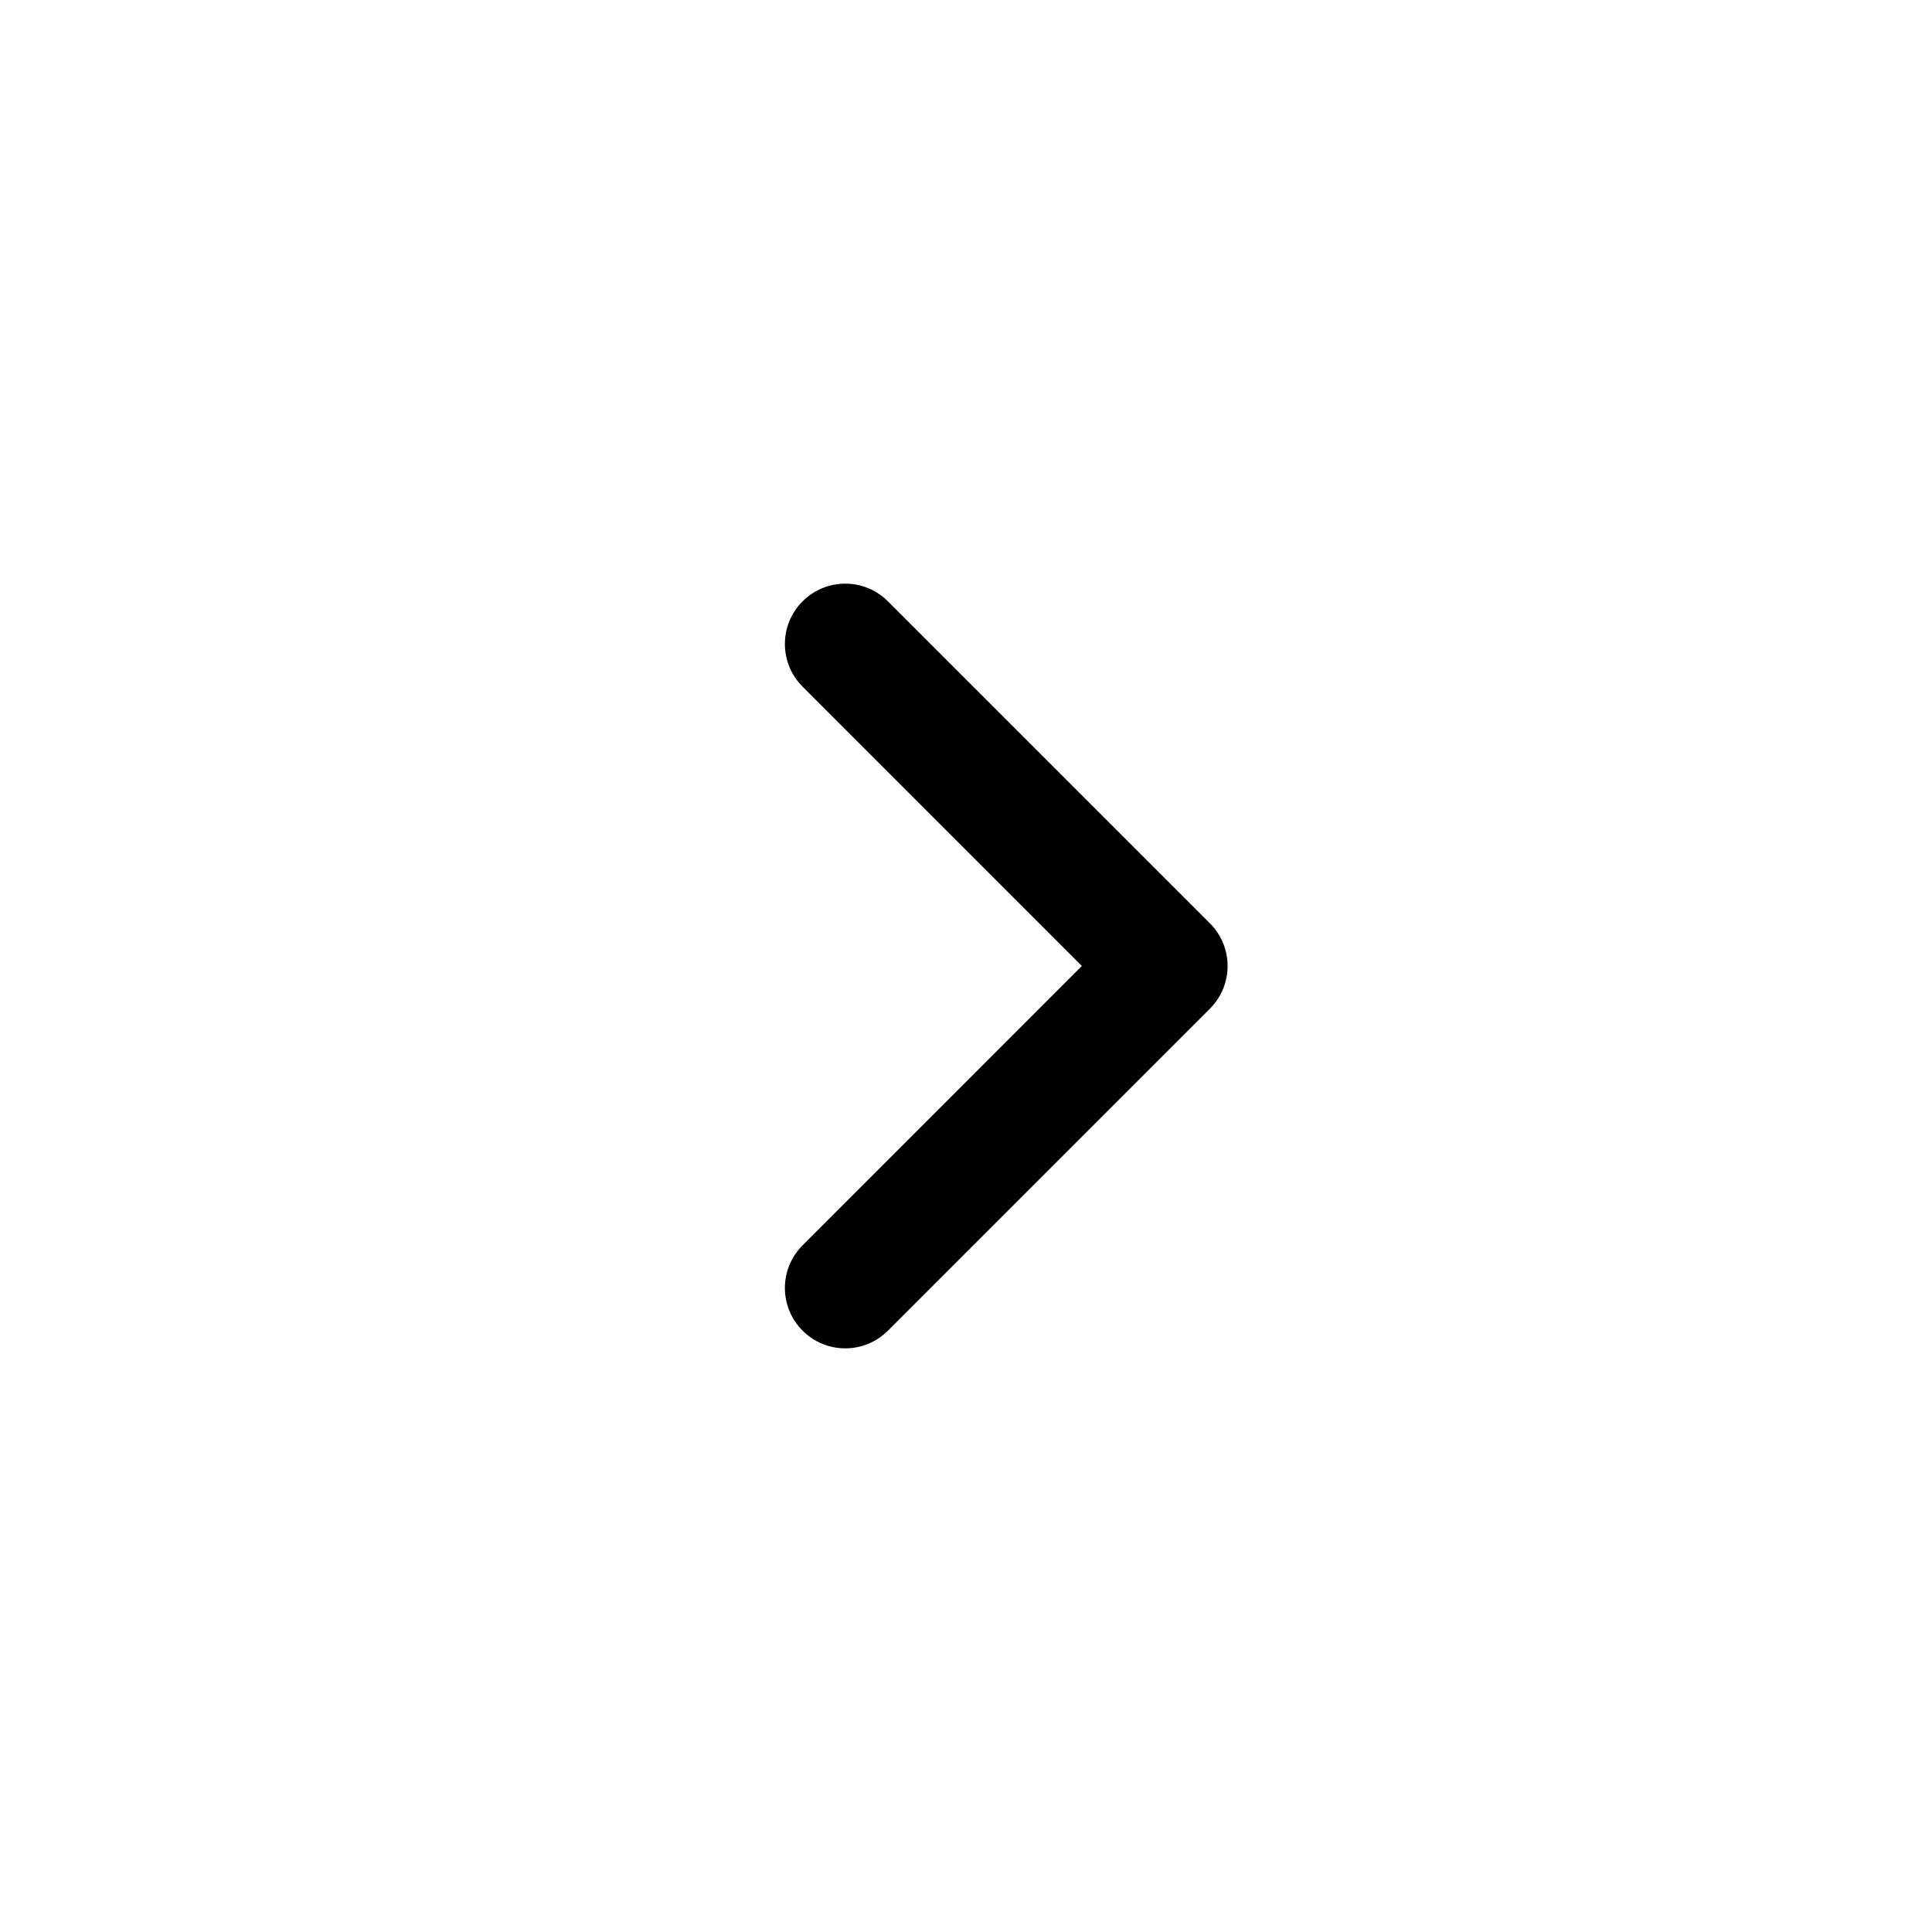
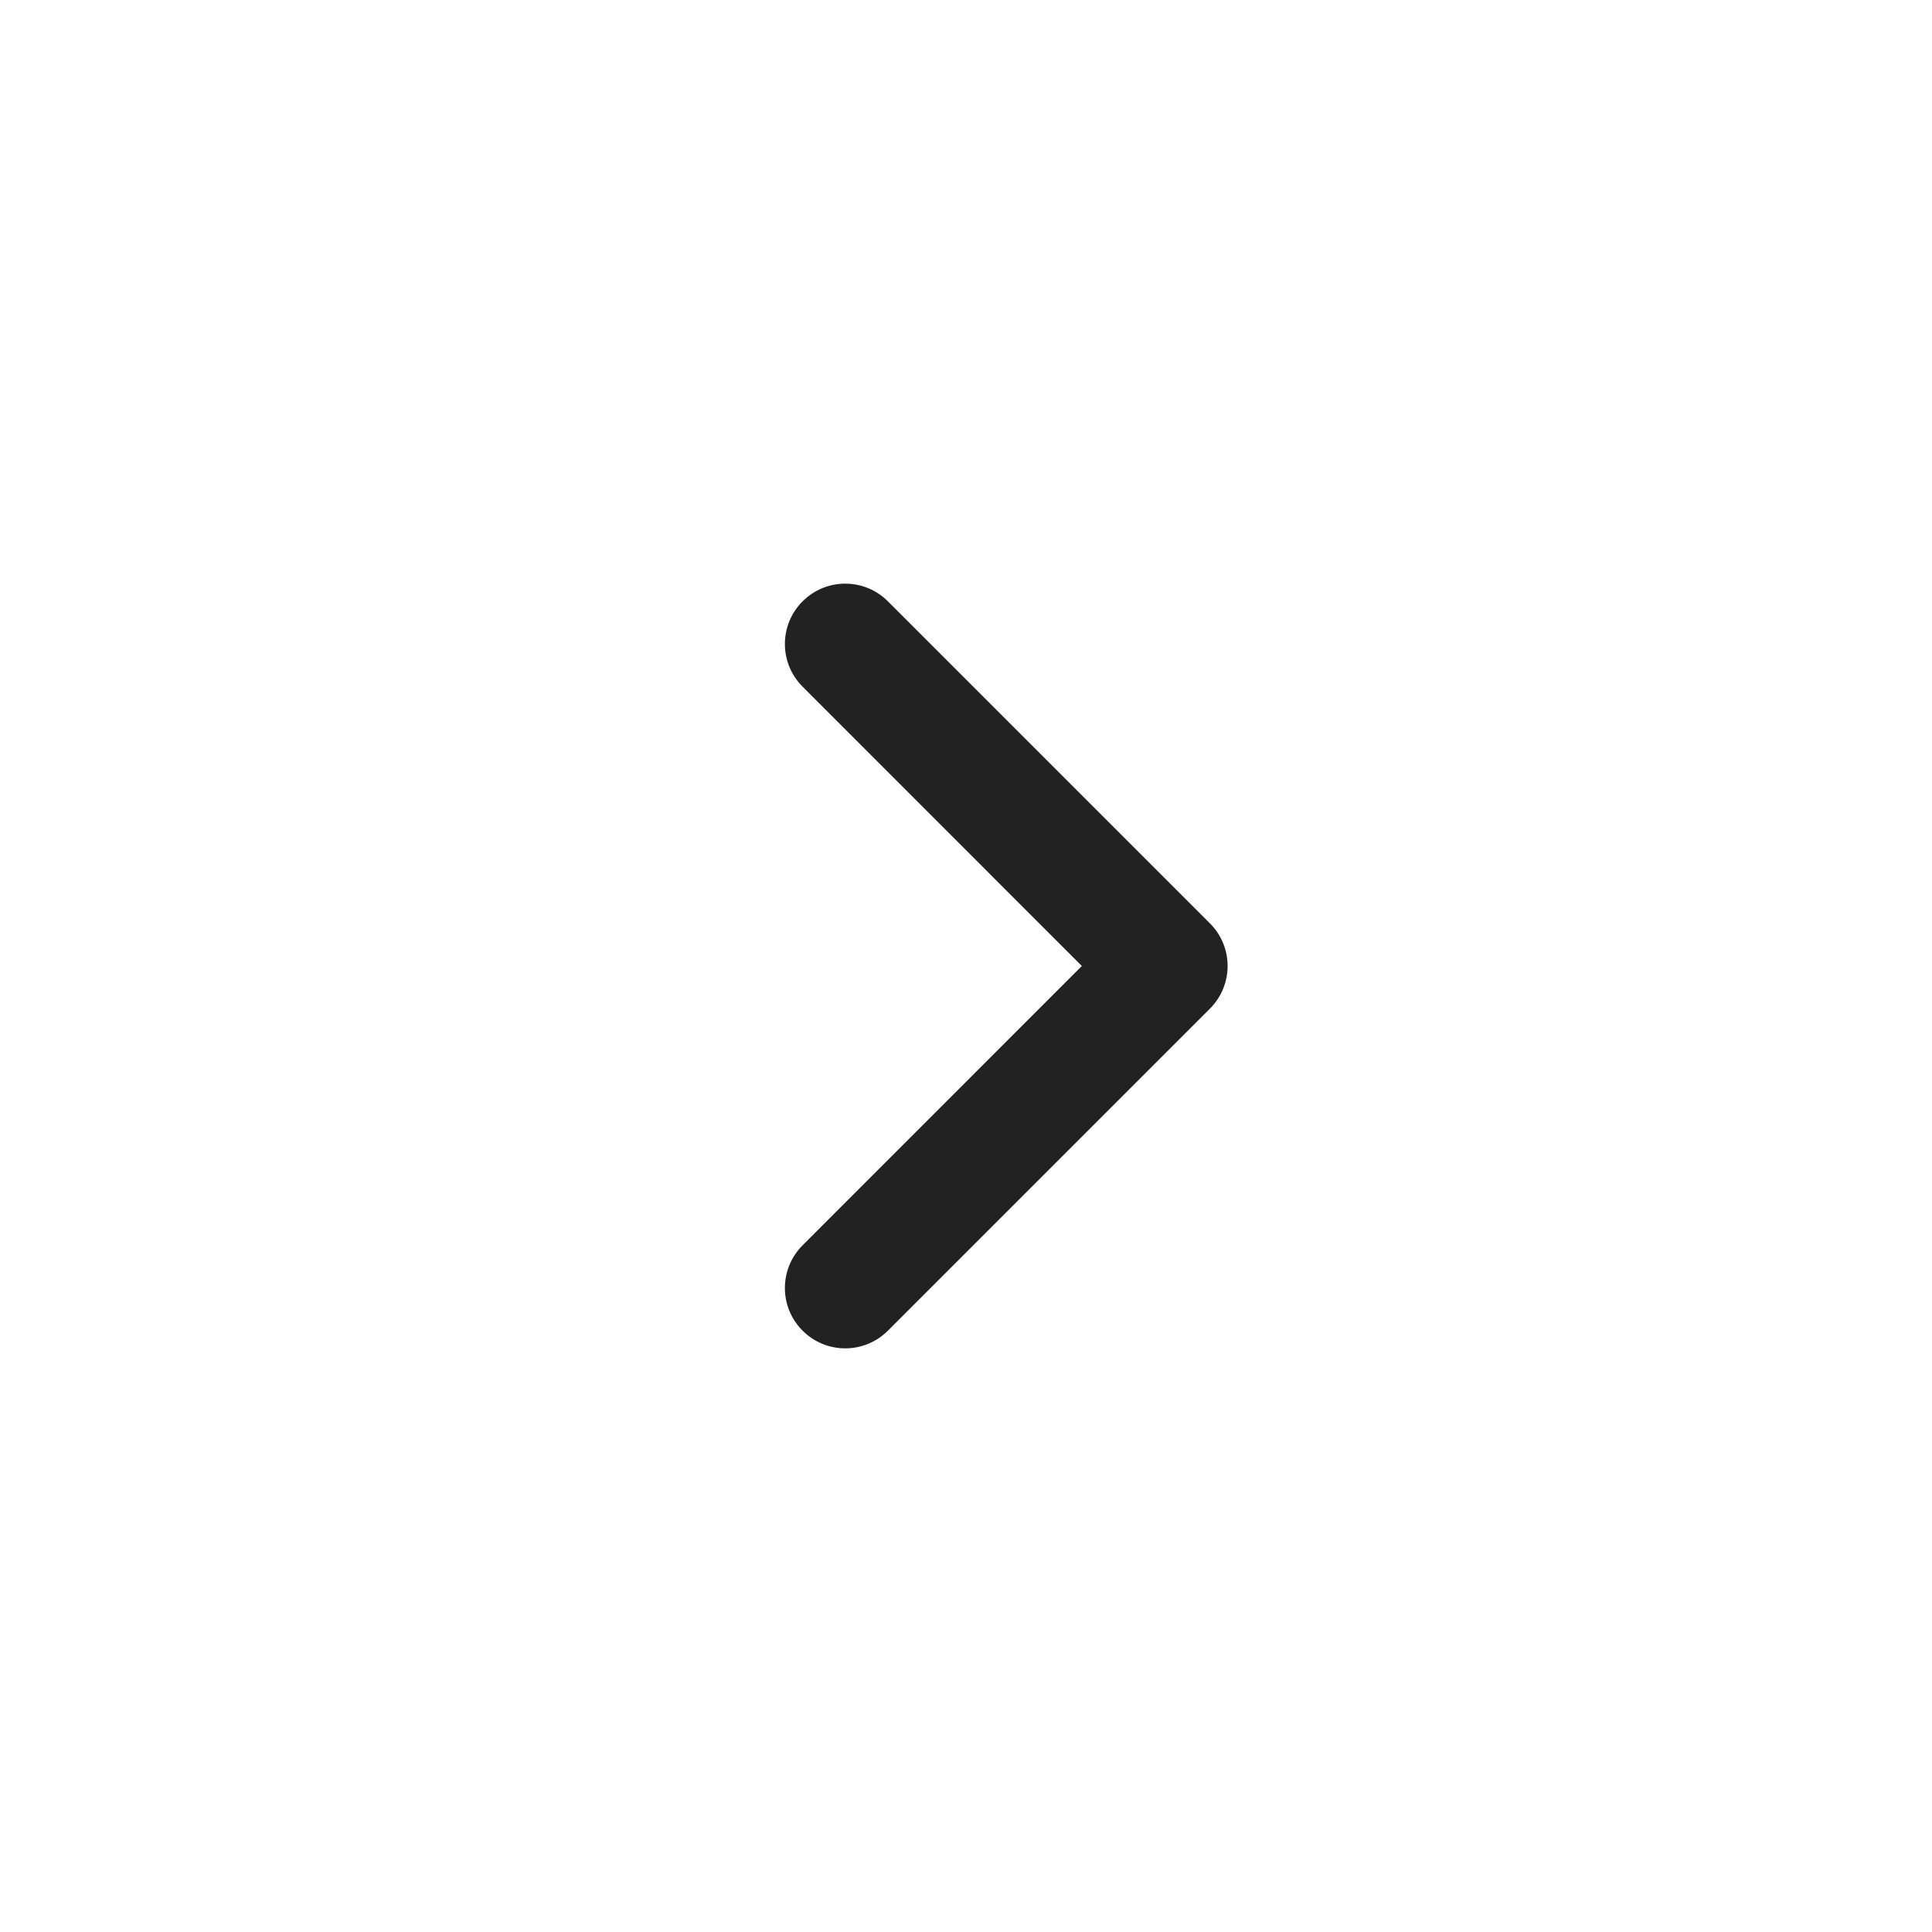
<svg xmlns="http://www.w3.org/2000/svg" width="24" height="24" viewBox="0 0 24 24" fill="none">
-   <path fill-rule="evenodd" clip-rule="evenodd" d="M9.97 7.47C10.263 7.177 10.737 7.177 11.03 7.47L15.03 11.47C15.323 11.763 15.323 12.237 15.03 12.53L11.03 16.53C10.737 16.823 10.263 16.823 9.97 16.53C9.677 16.237 9.677 15.763 9.97 15.47L13.439 12L9.97 8.53C9.677 8.237 9.677 7.763 9.97 7.47Z" fill="black" />
+   <path fill-rule="evenodd" clip-rule="evenodd" d="M9.97 7.47C10.263 7.177 10.737 7.177 11.03 7.47L15.03 11.47C15.323 11.763 15.323 12.237 15.03 12.53L11.03 16.53C10.737 16.823 10.263 16.823 9.97 16.53C9.677 16.237 9.677 15.763 9.97 15.47L13.439 12L9.97 8.53C9.677 8.237 9.677 7.763 9.97 7.47Z" fill="#222" />
</svg>
